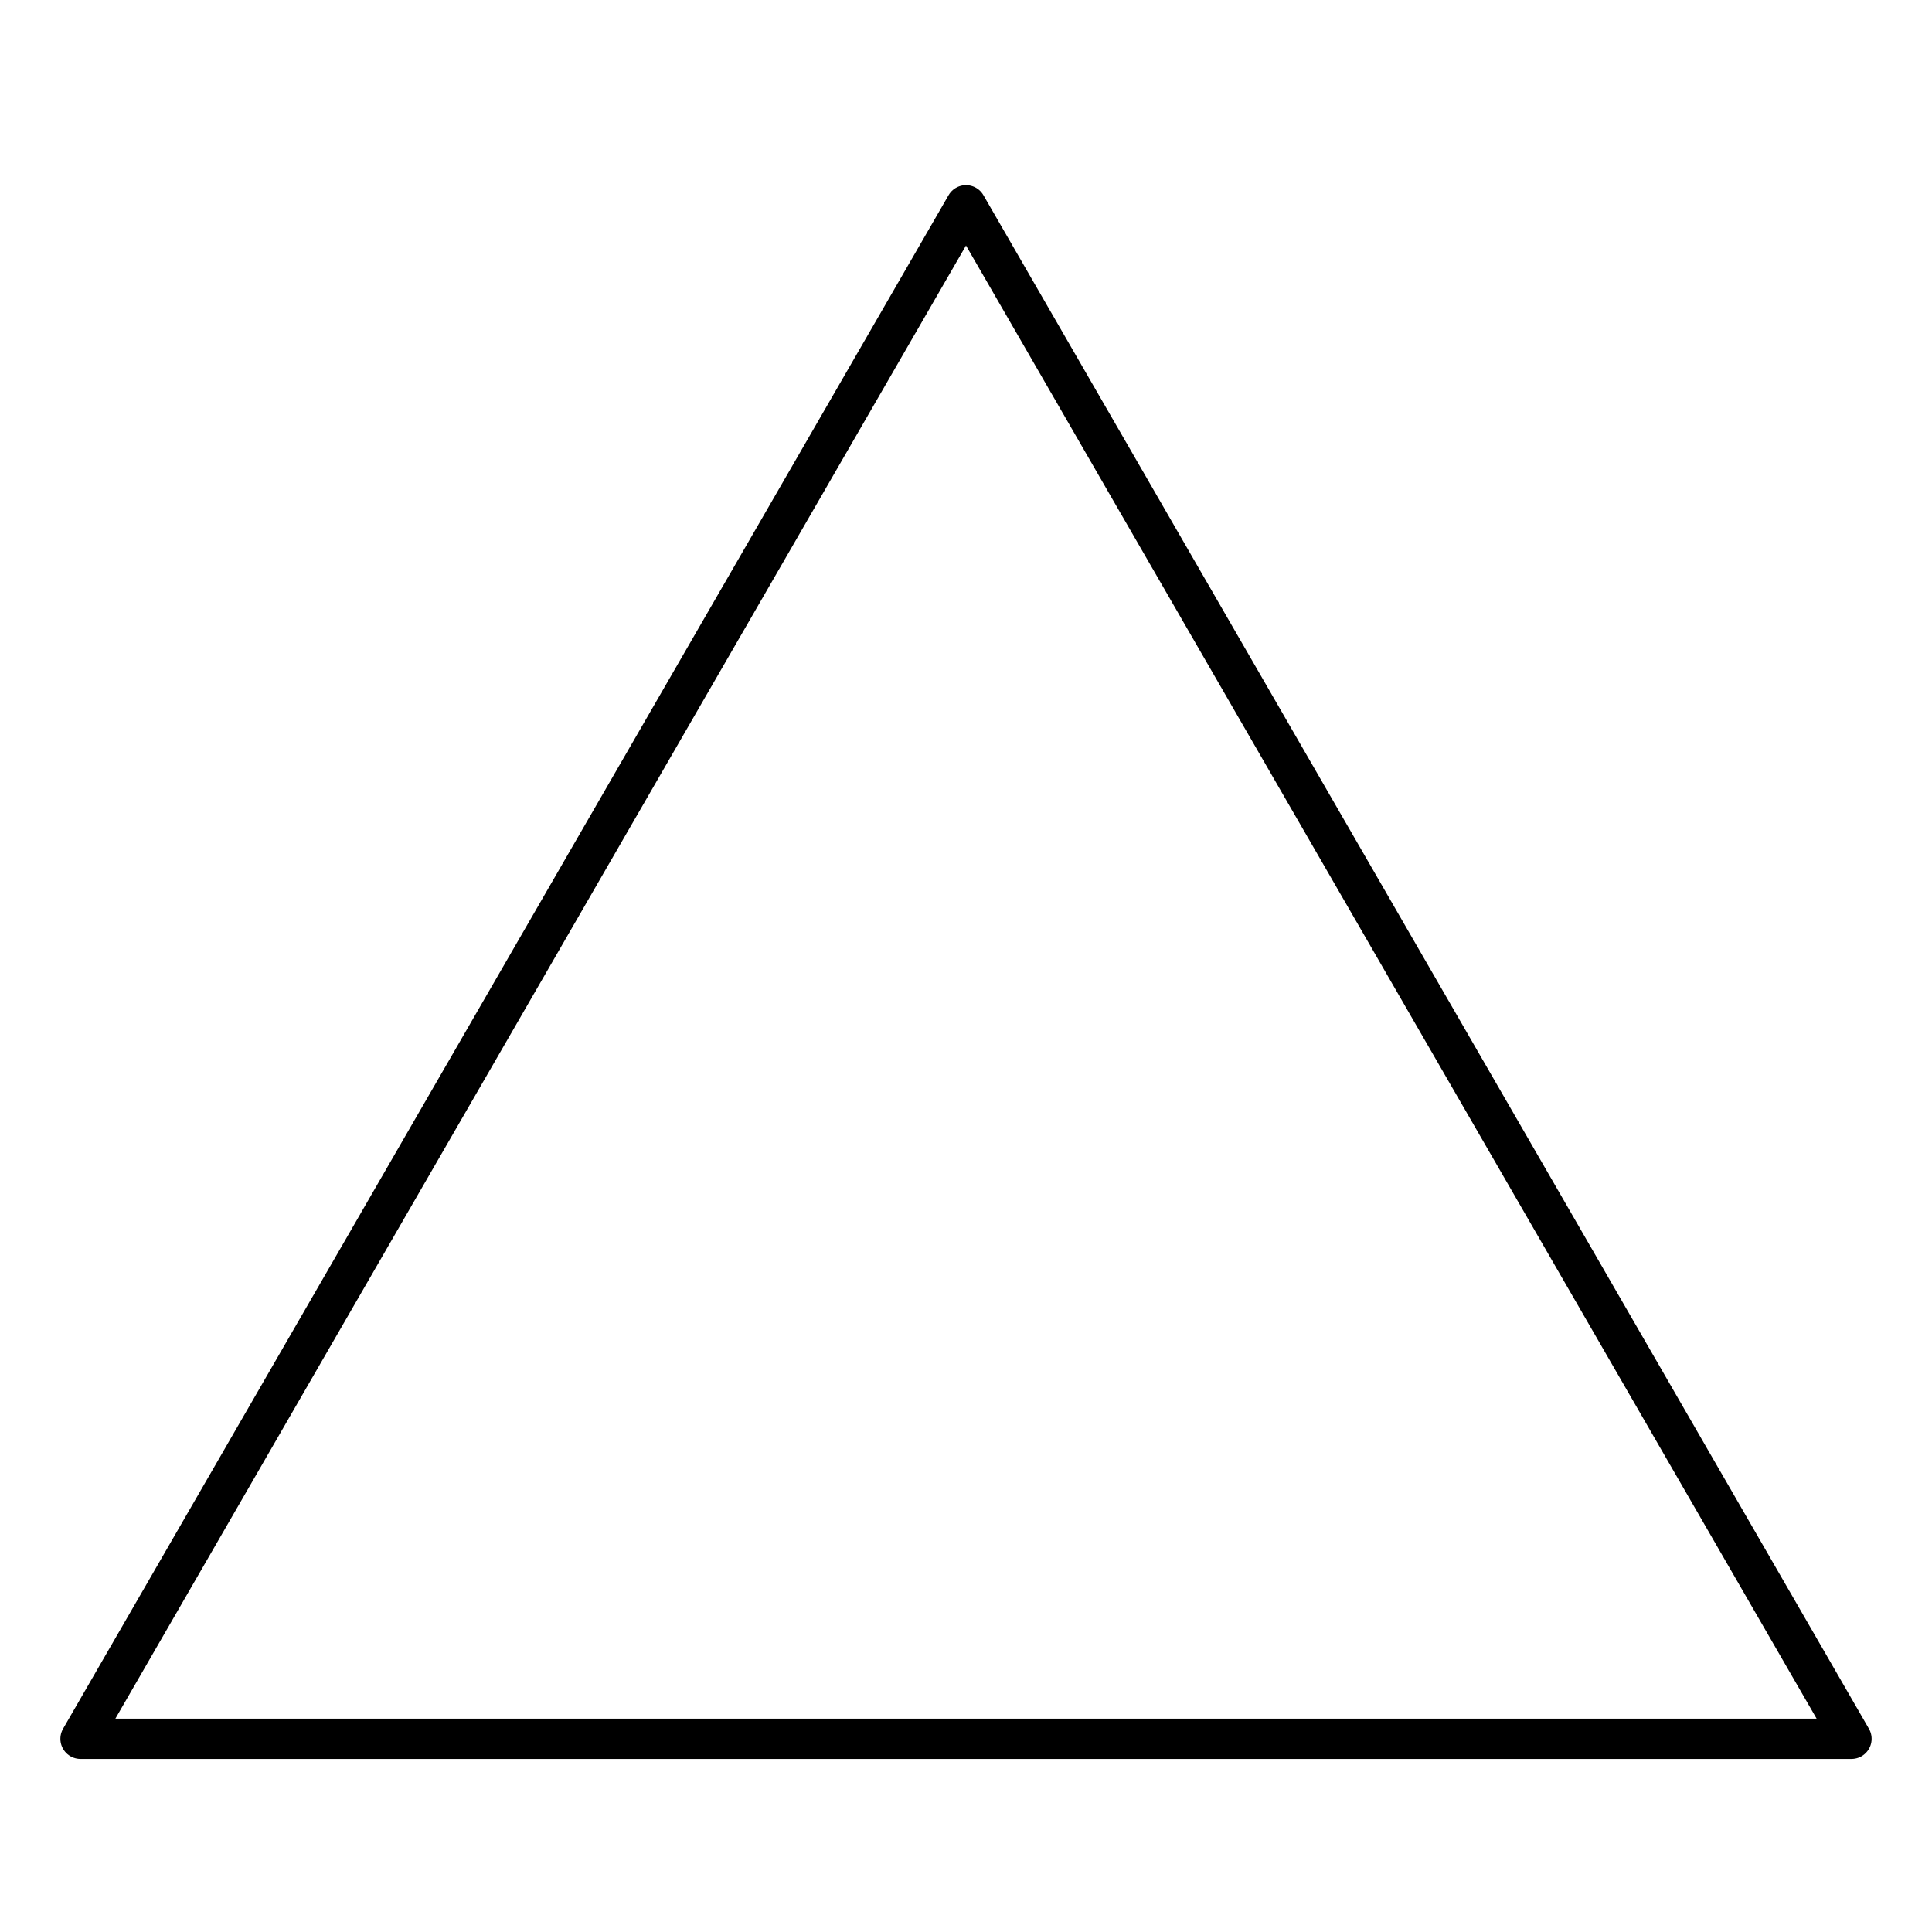
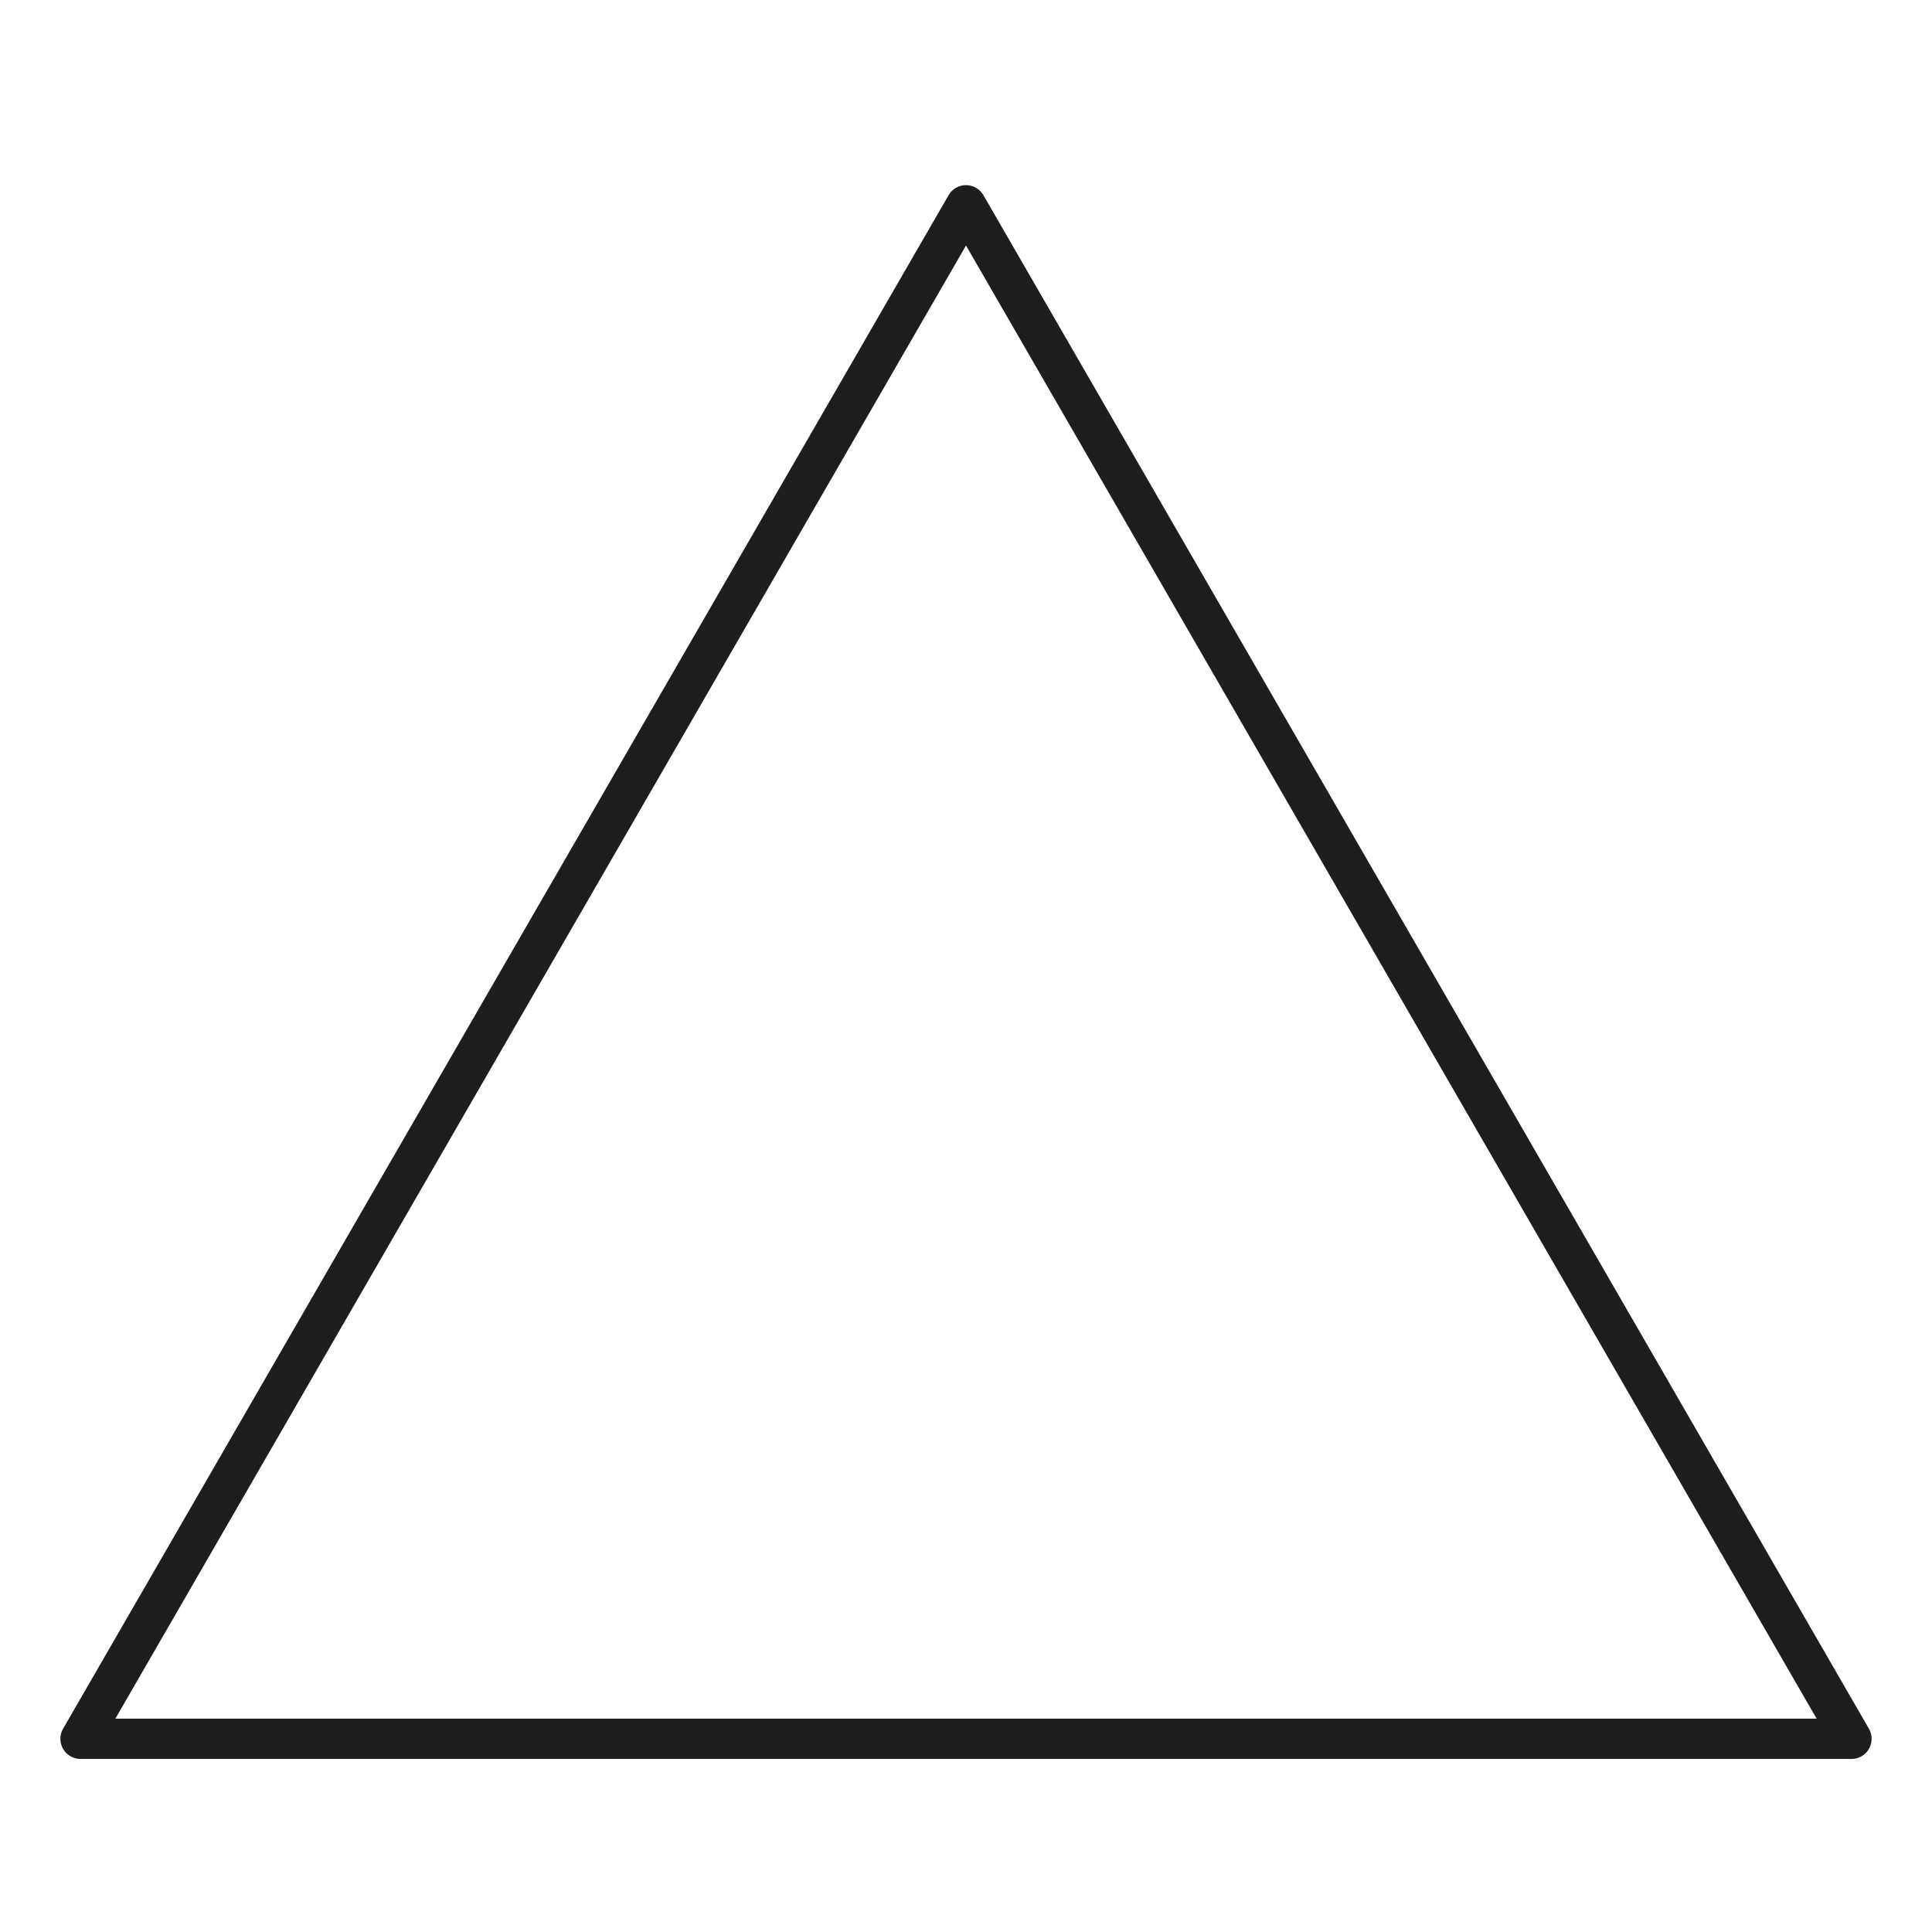
- <svg xmlns="http://www.w3.org/2000/svg" viewBox="0 0 48 48">
-   <defs>
-     <style>.a{fill:none;stroke:#000;stroke-linecap:round;stroke-linejoin:round;}</style>
-   </defs>
-   <polygon class="a" points="24 5.1 2 43.2 46 43.2 24 5.1" />
+ <svg xmlns="http://www.w3.org/2000/svg" version="1.1" id="Camada_1" x="0px" y="0px" viewBox="0 0 48 48" style="enable-background:new 0 0 48 48;" xml:space="preserve">
+   <style type="text/css">
+ 	.st0{fill:none;stroke:#1E1E1E;stroke-linecap:round;stroke-linejoin:round;}
+ </style>
+   <polygon class="st0" points="24,5.1 2,43.2 46,43.2 " />
</svg>
